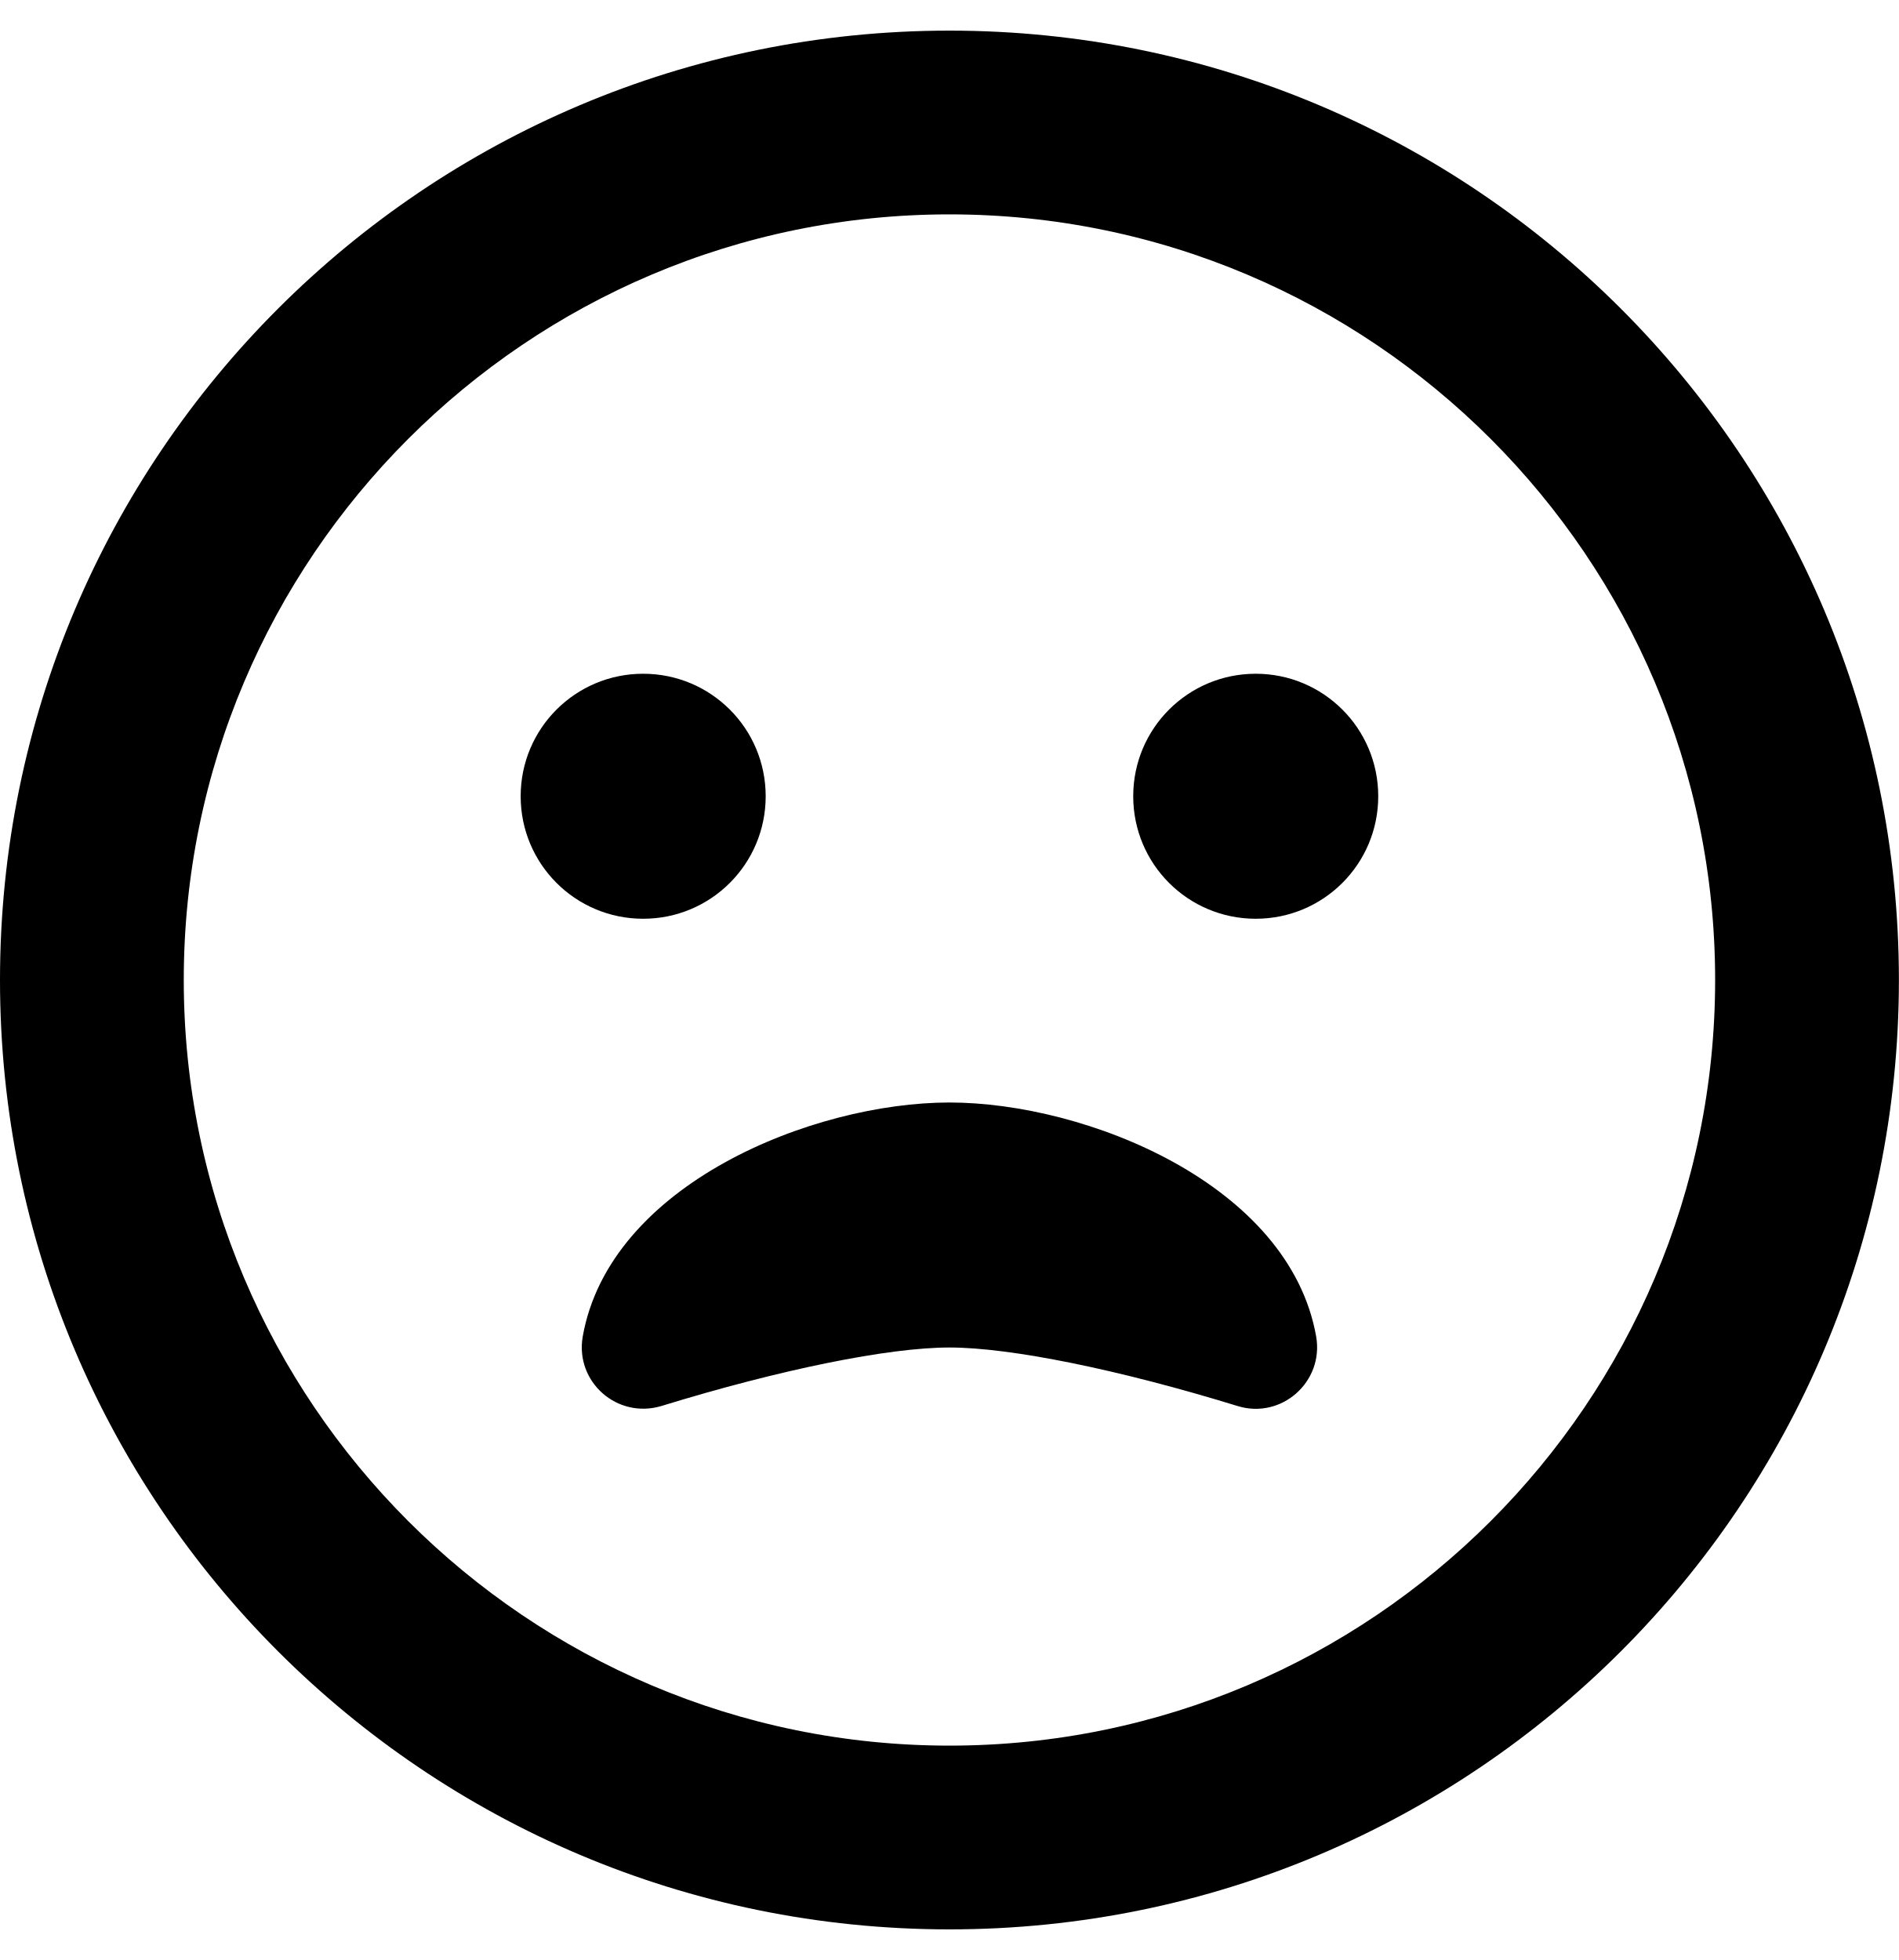
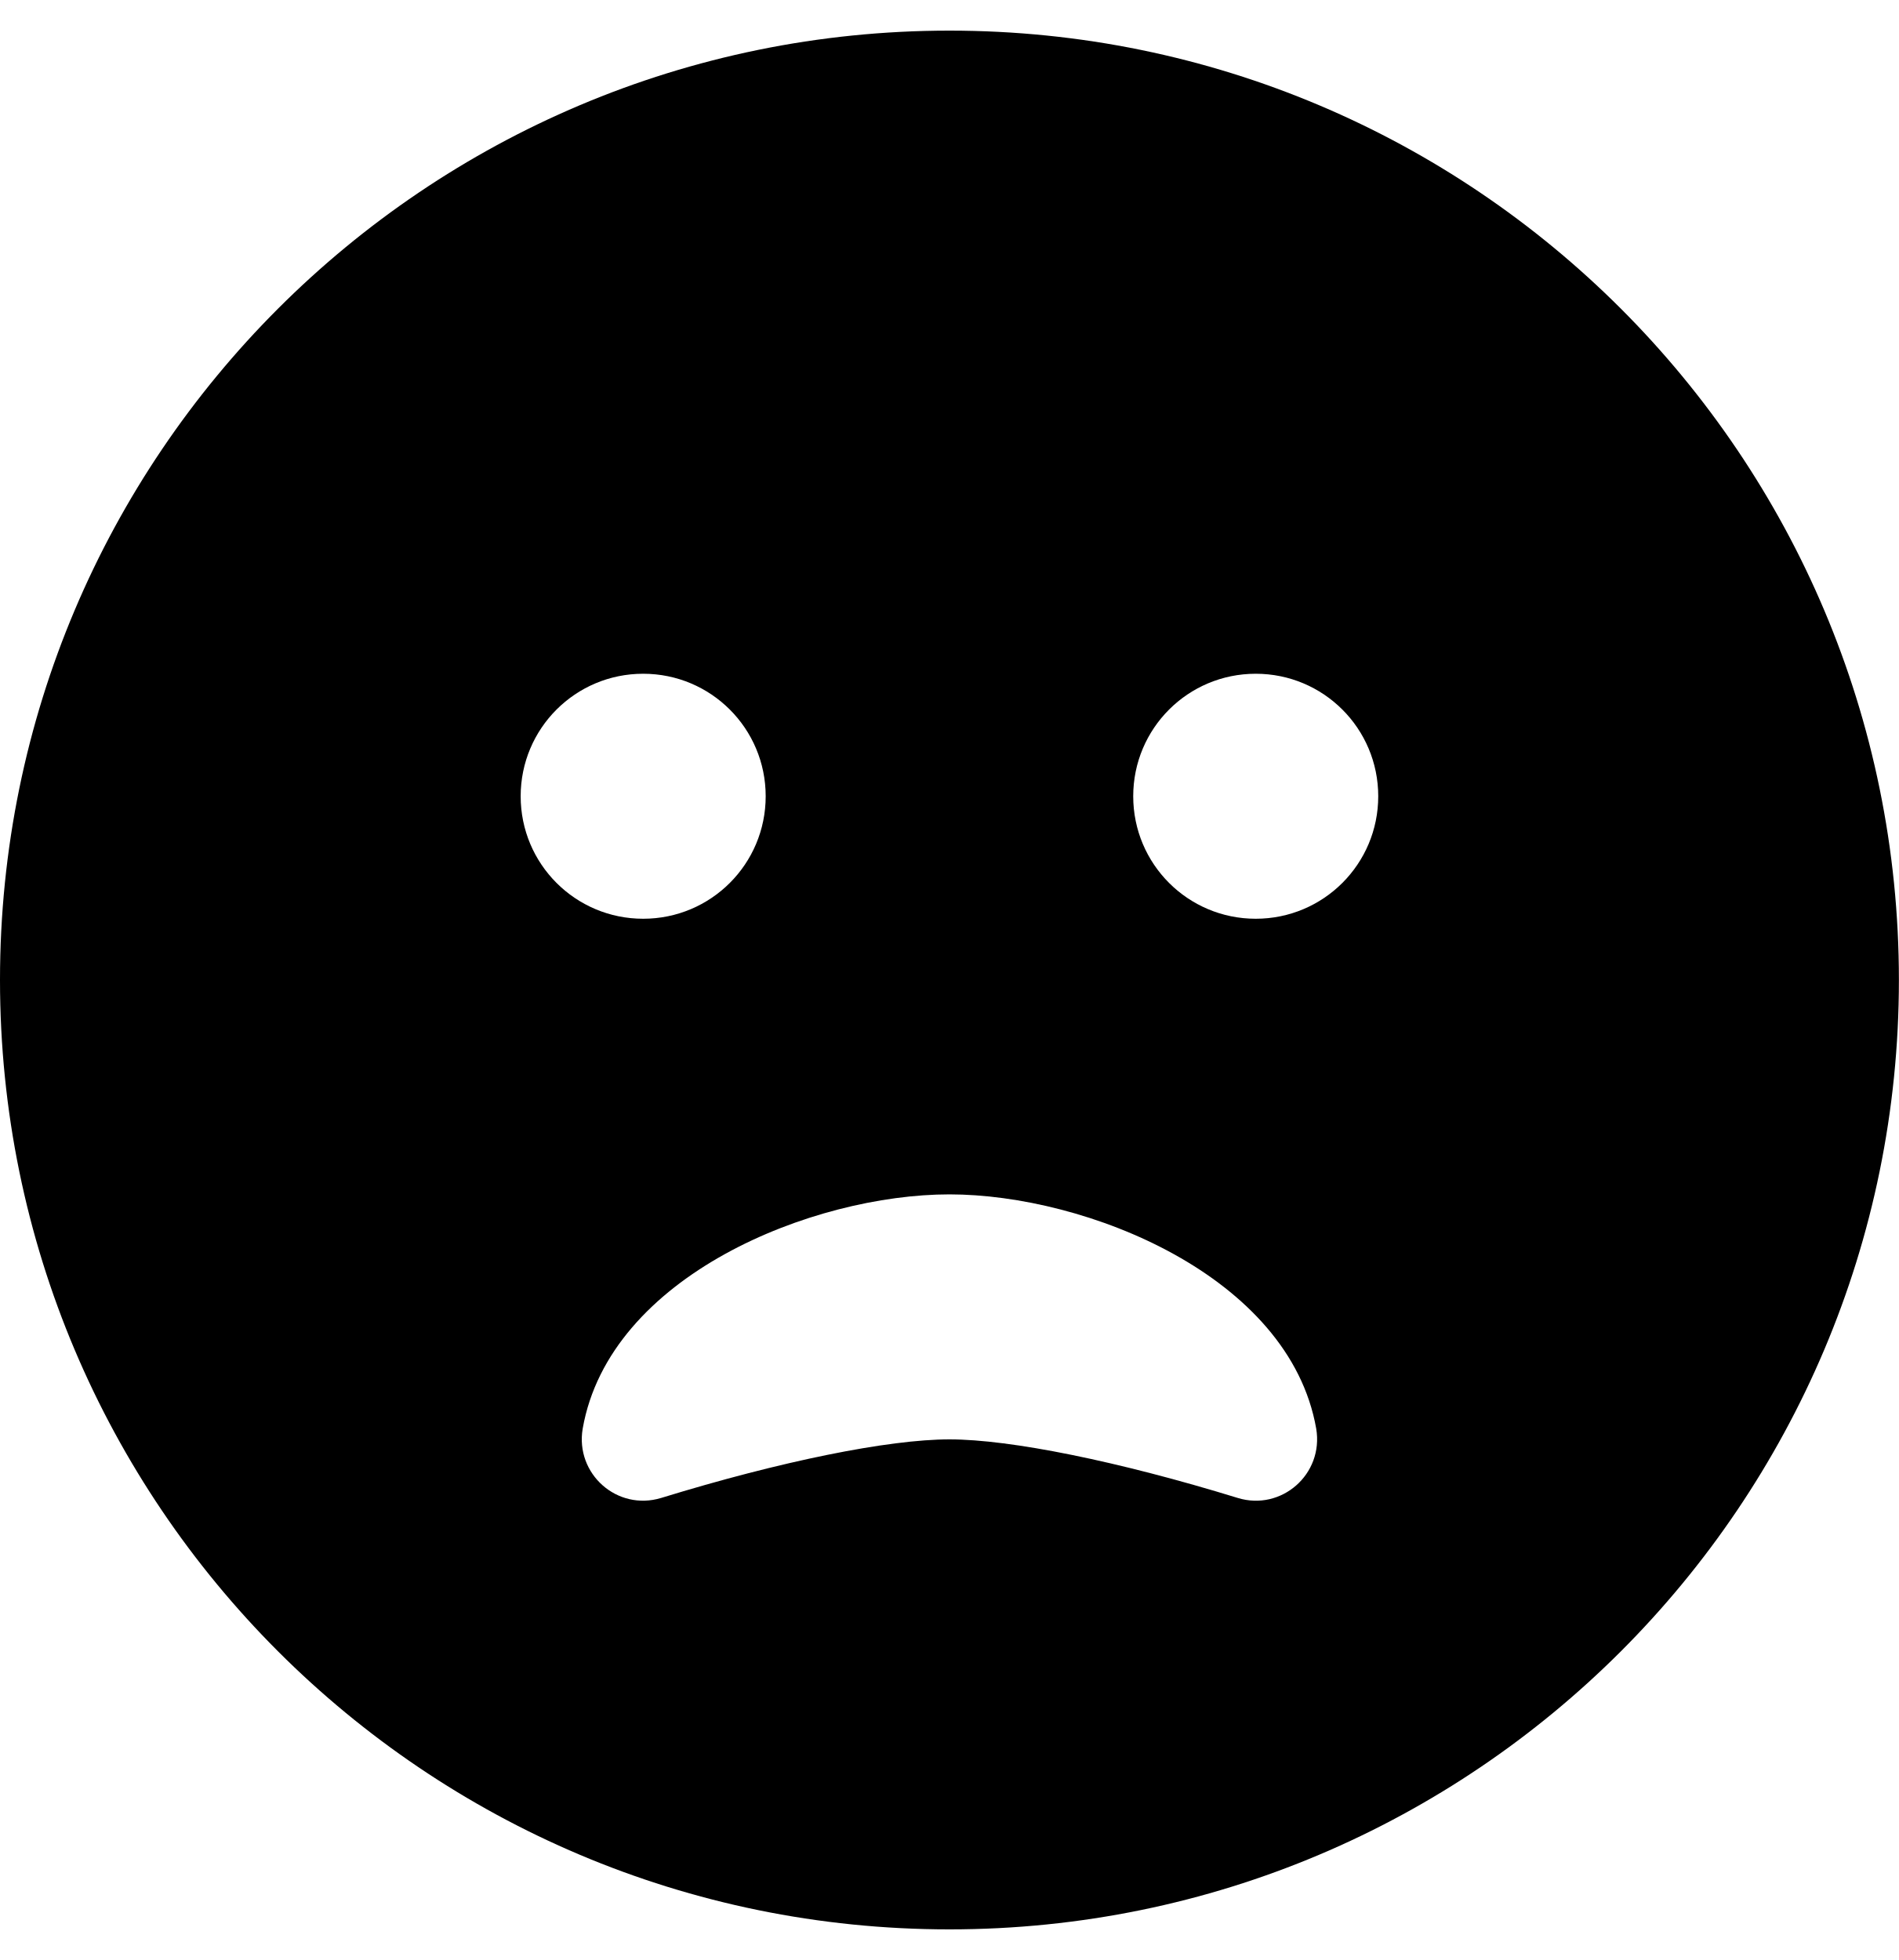
<svg xmlns="http://www.w3.org/2000/svg" viewBox="0 0 496 512">
-   <path d="M248 8C111 8 0 119 0 256s111 248 248 248 248-111 248-248S385 8 248 8zm0 448c-110.3 0-200-89.7-200-200S137.7 56 248 56s200 89.7 200 200-89.7 200-200 200zm-48-248c0-17.7-14.3-32-32-32s-32 14.3-32 32 14.3 32 32 32 32-14.3 32-32zm128-32c-17.7 0-32 14.3-32 32s14.3 32 32 32 32-14.3 32-32-14.3-32-32-32zm-80 112c-35.6 0-88.8 21.3-95.8 61.2-2 11.8 9 21.5 20.5 18.1 31.2-9.6 59.4-15.3 75.3-15.3s44.1 5.7 75.3 15.3c11.4 3.5 22.5-6.3 20.5-18.1-7-39.9-60.2-61.2-95.8-61.2z" />
+   <path d="M248 8C111 8 0 119 0 256s111 248 248 248 248-111 248-248S385 8 248 8zM136 208c0-17.7 14.3-32 32-32s32 14.3 32 32-14.3 32-32 32-32-14.3-32-32zm187.3 183.3c-31.2-9.6-59.4-15.3-75.3-15.3s-44.1 5.7-75.3 15.3c-11.5 3.5-22.5-6.3-20.5-18.1 7-40 60.1-61.2 95.8-61.2s88.8 21.3 95.8 61.2c2 11.9-9.1 21.6-20.5 18.1zM328 240c-17.7 0-32-14.3-32-32s14.3-32 32-32 32 14.3 32 32-14.3 32-32 32z" />
</svg>
